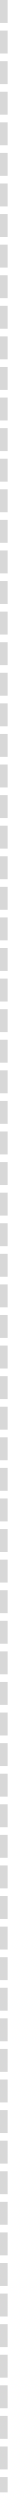
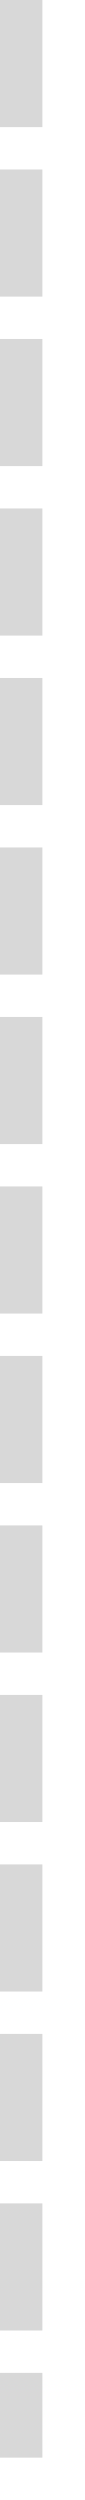
- <svg xmlns="http://www.w3.org/2000/svg" version="1.1" width="2px" height="327px">
-   <g transform="matrix(1 0 0 1 -270 -243 )">
-     <path d="M 270.5 243  L 270.5 569  " stroke-width="1" stroke-dasharray="3,1" stroke="#d8d8d8" fill="none" />
+ <svg xmlns="http://www.w3.org/2000/svg" version="1.1" width="2px" height="59px">
+   <g transform="matrix(1 0 0 1 -303 -271 )">
+     <path d="M 303.5 271  L 303.5 329  " stroke-width="1" stroke-dasharray="3,1" stroke="#d8d8d8" fill="none" />
  </g>
</svg>
